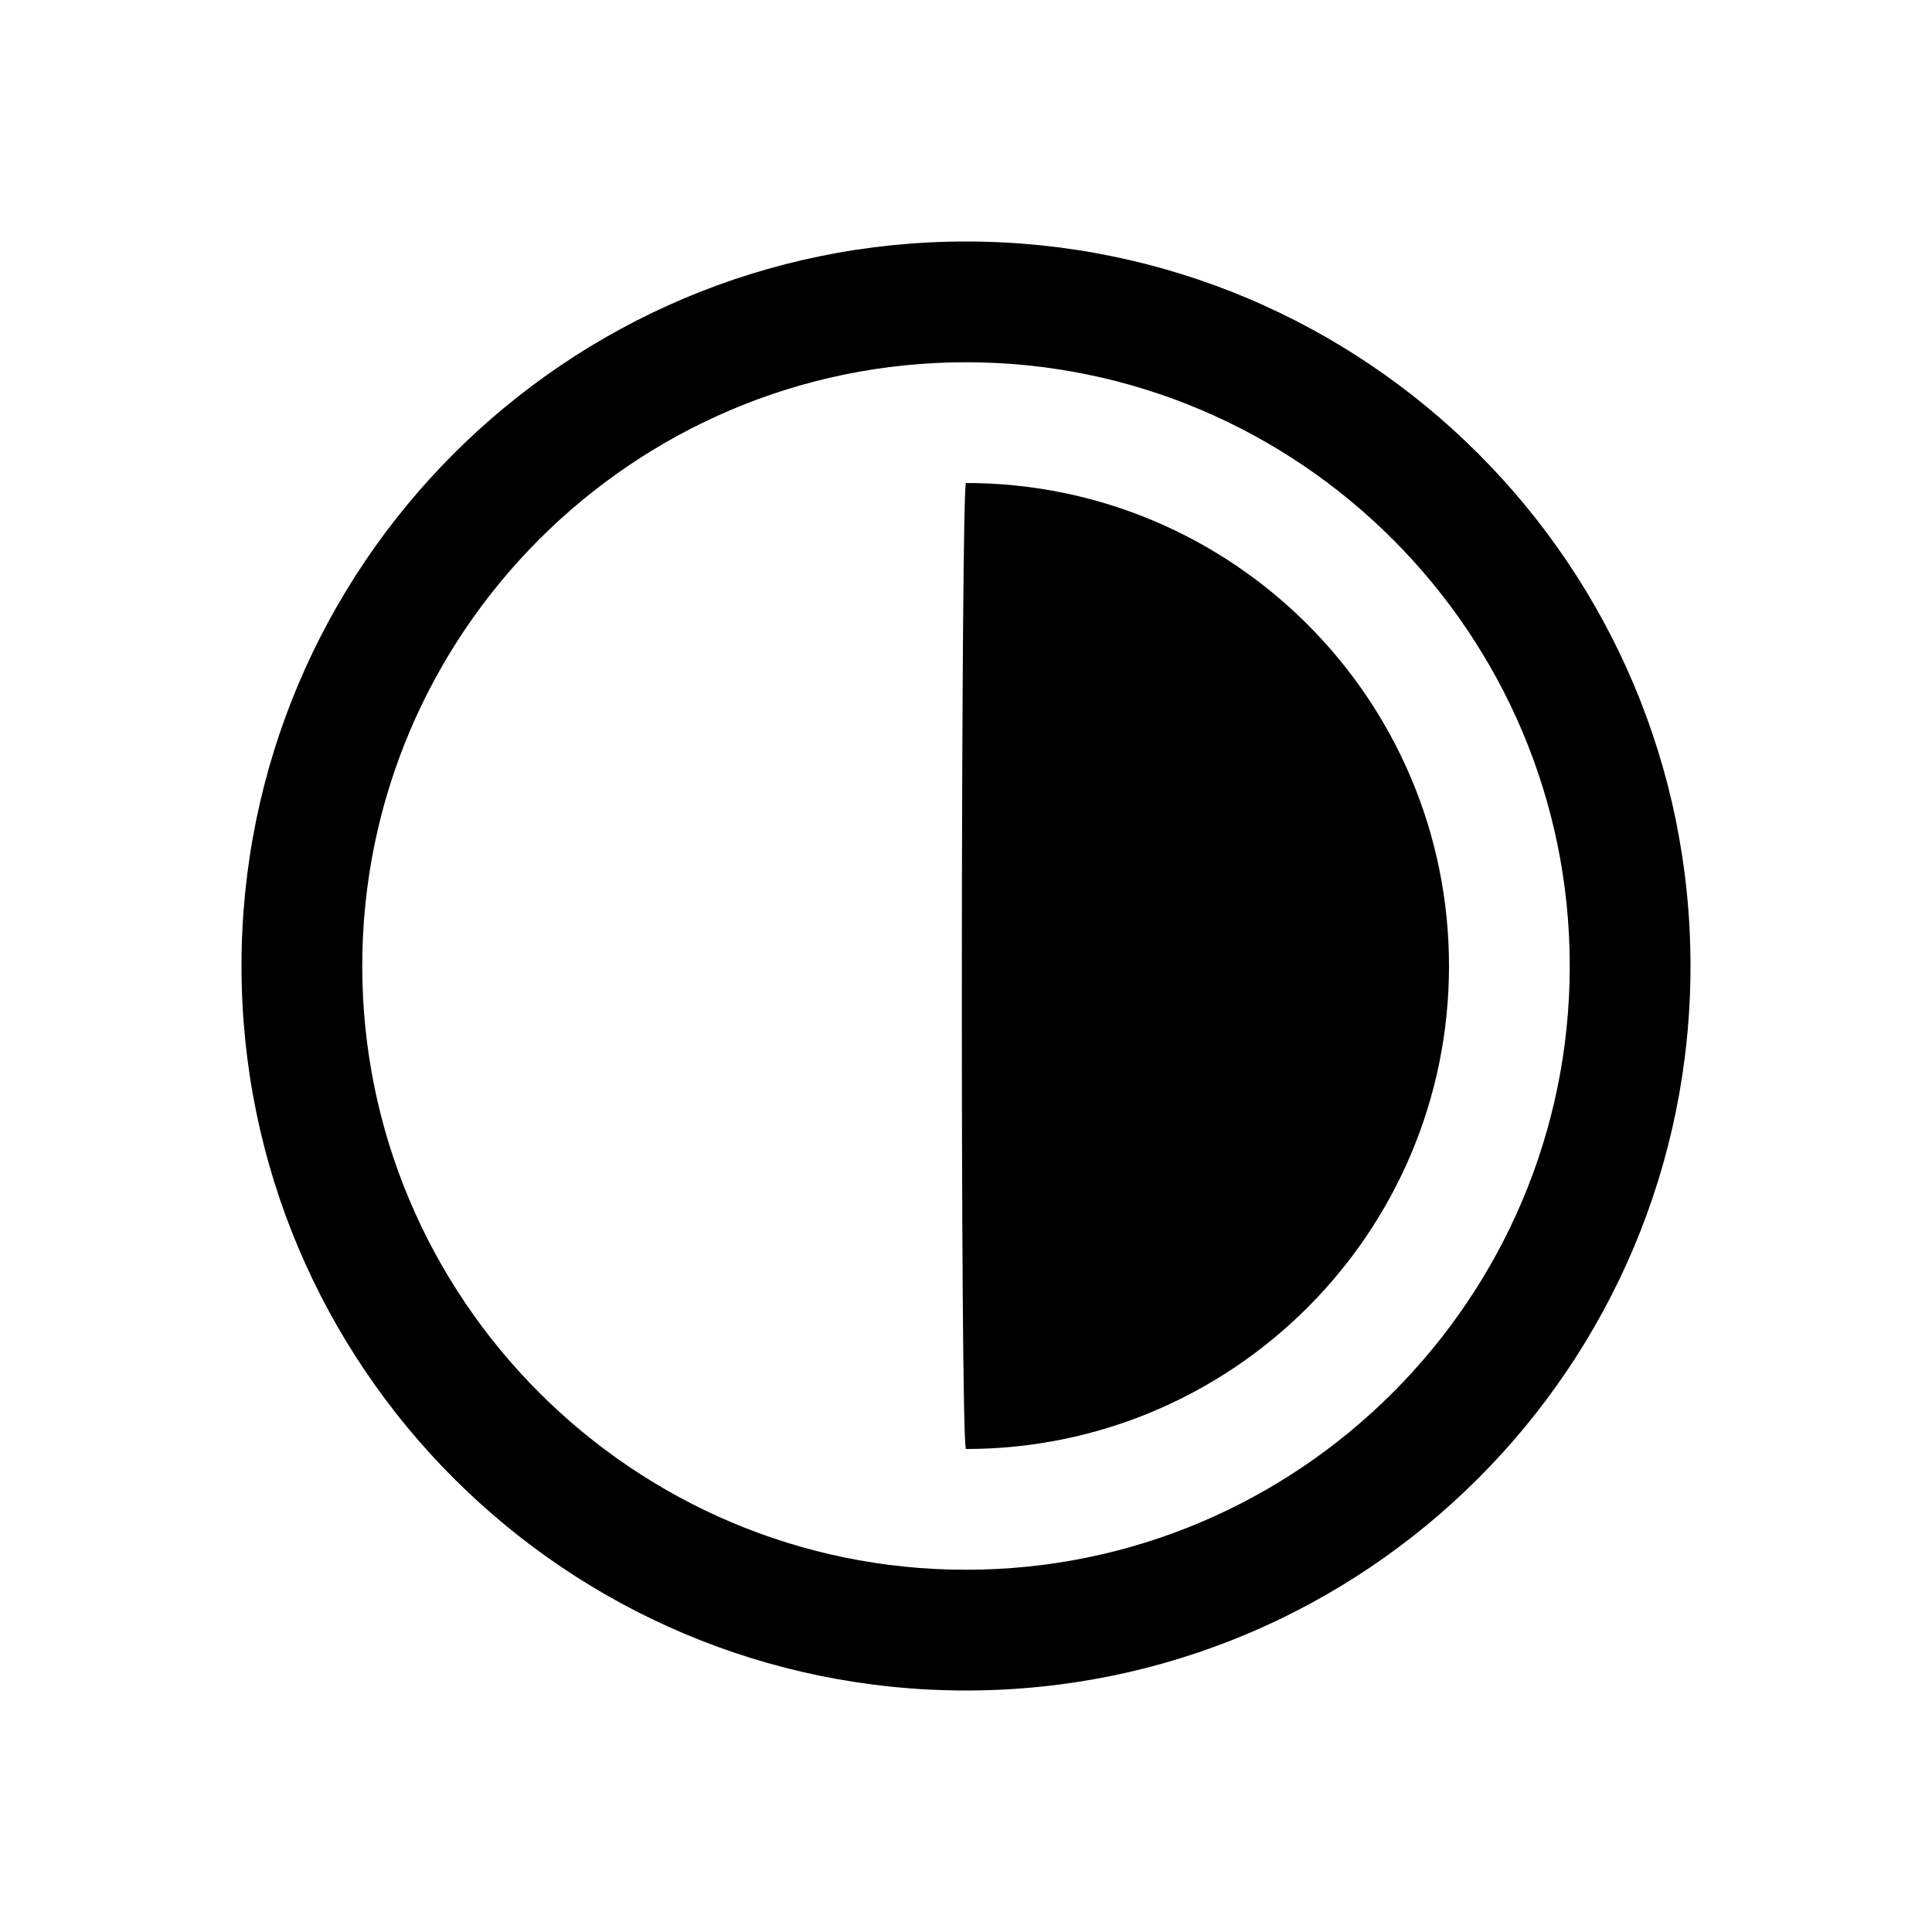
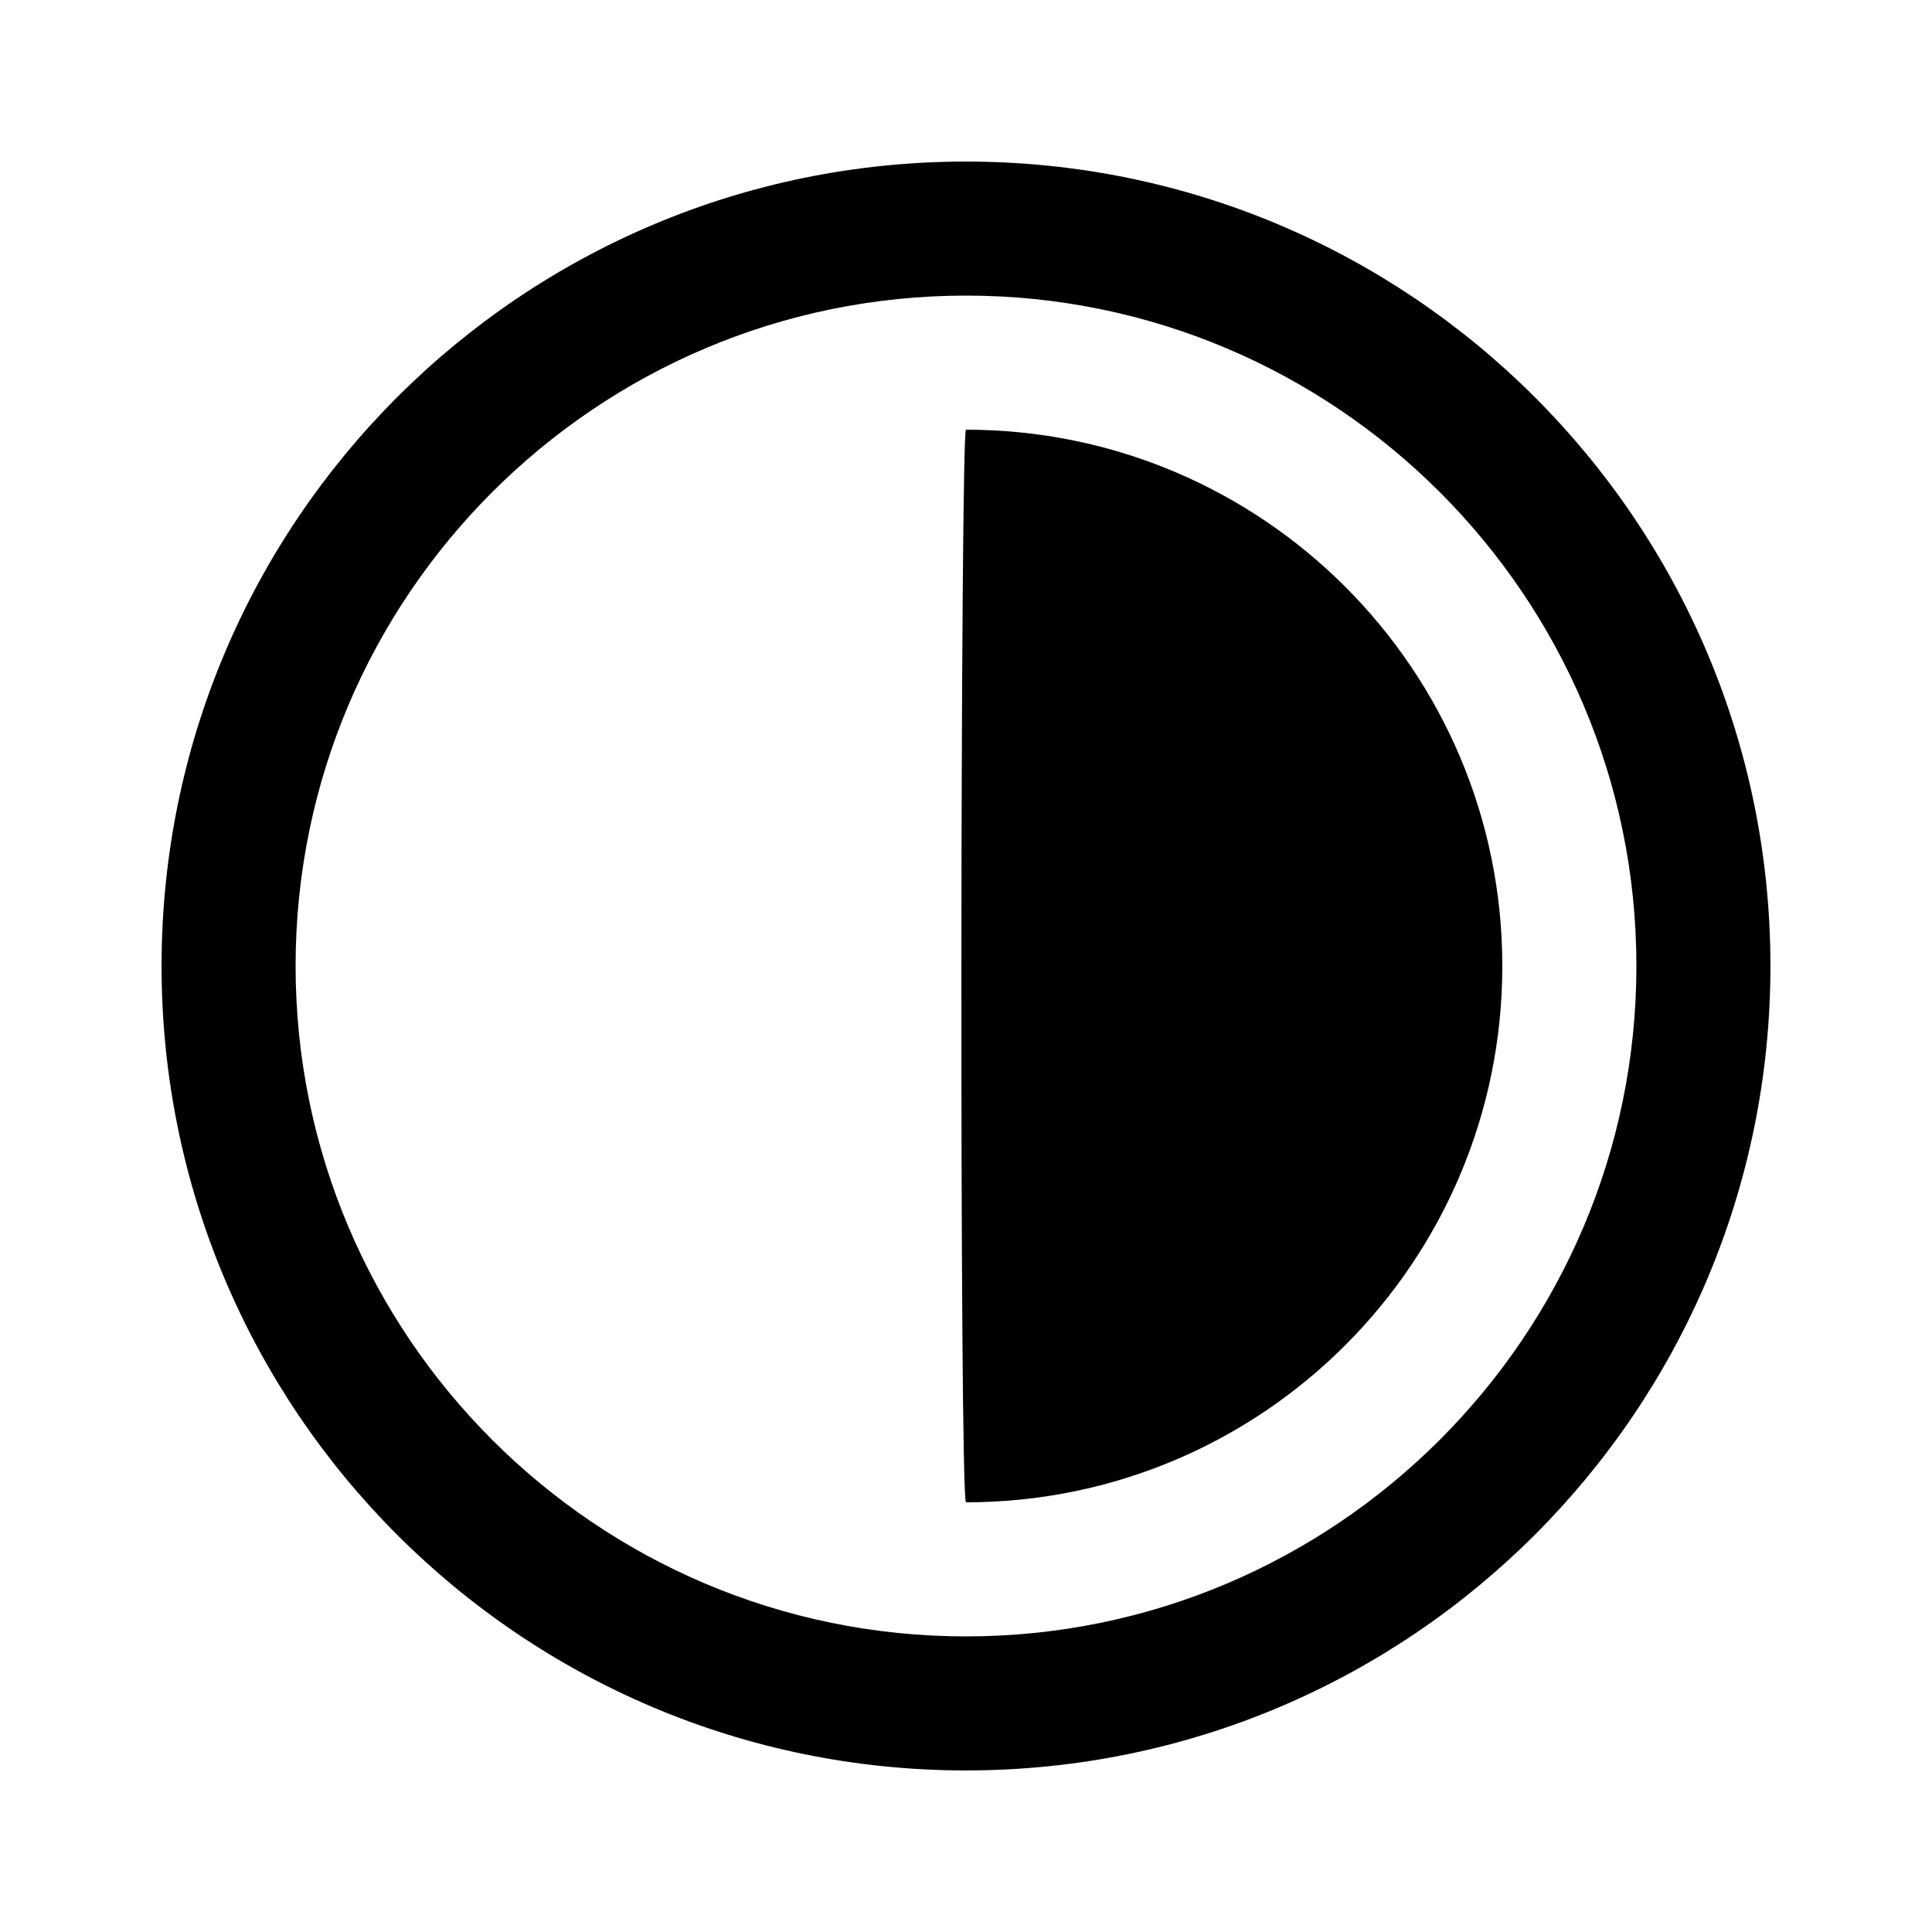
<svg xmlns="http://www.w3.org/2000/svg" id="Ebene_1" data-name="Ebene 1" viewBox="0 0 32 32">
  <g id="Gruppe_49" data-name="Gruppe 49">
    <g id="Pfad_105" data-name="Pfad 105">
-       <path d="M16,28c6.627,0,12-5.373,12-12s-5.373-12-12-12-12,5.373-12,12,5.373,12,12,12Z" style="fill: none; stroke-width: 0px;" />
-       <path d="M16,26c5.514,0,10-4.486,10-10s-4.486-10-10-10-10,4.486-10,10,4.486,10,10,10M16,28c-6.627,0-12-5.373-12-12s5.373-12,12-12,12,5.373,12,12-5.373,12-12,12Z" style="stroke-width: 0px;" />
+       <path d="M16,29.324c7.359,0,13.324-5.965,13.324-13.324S23.359,2.676,16,2.676,2.676,8.641,2.676,16s5.965,13.324,13.324,13.324Z" style="fill: none; stroke-width: 0px;" />
+       <path d="M16,27.104c6.122,0,11.104-4.981,11.104-11.104s-4.981-11.104-11.104-11.104-11.104,4.981-11.104,11.104,4.981,11.104,11.104,11.104M16,29.324c-7.359,0-13.324-5.965-13.324-13.324S8.641,2.676,16,2.676s13.324,5.965,13.324,13.324-5.965,13.324-13.324,13.324Z" style="stroke-width: 0px;" />
    </g>
    <g id="Pfad_106" data-name="Pfad 106">
-       <path d="M16,24c4.418,0,8-3.582,8-8s-3.582-8-8-8c-.083-.07-.1,15.967,0,16Z" style="stroke-width: 0px;" />
+       <path d="M16,24.883c4.906,0,8.883-3.977,8.883-8.883s-3.977-8.883-8.883-8.883c-.092-.078-.111,17.729,0,17.766Z" style="stroke-width: 0px;" />
    </g>
  </g>
</svg>
